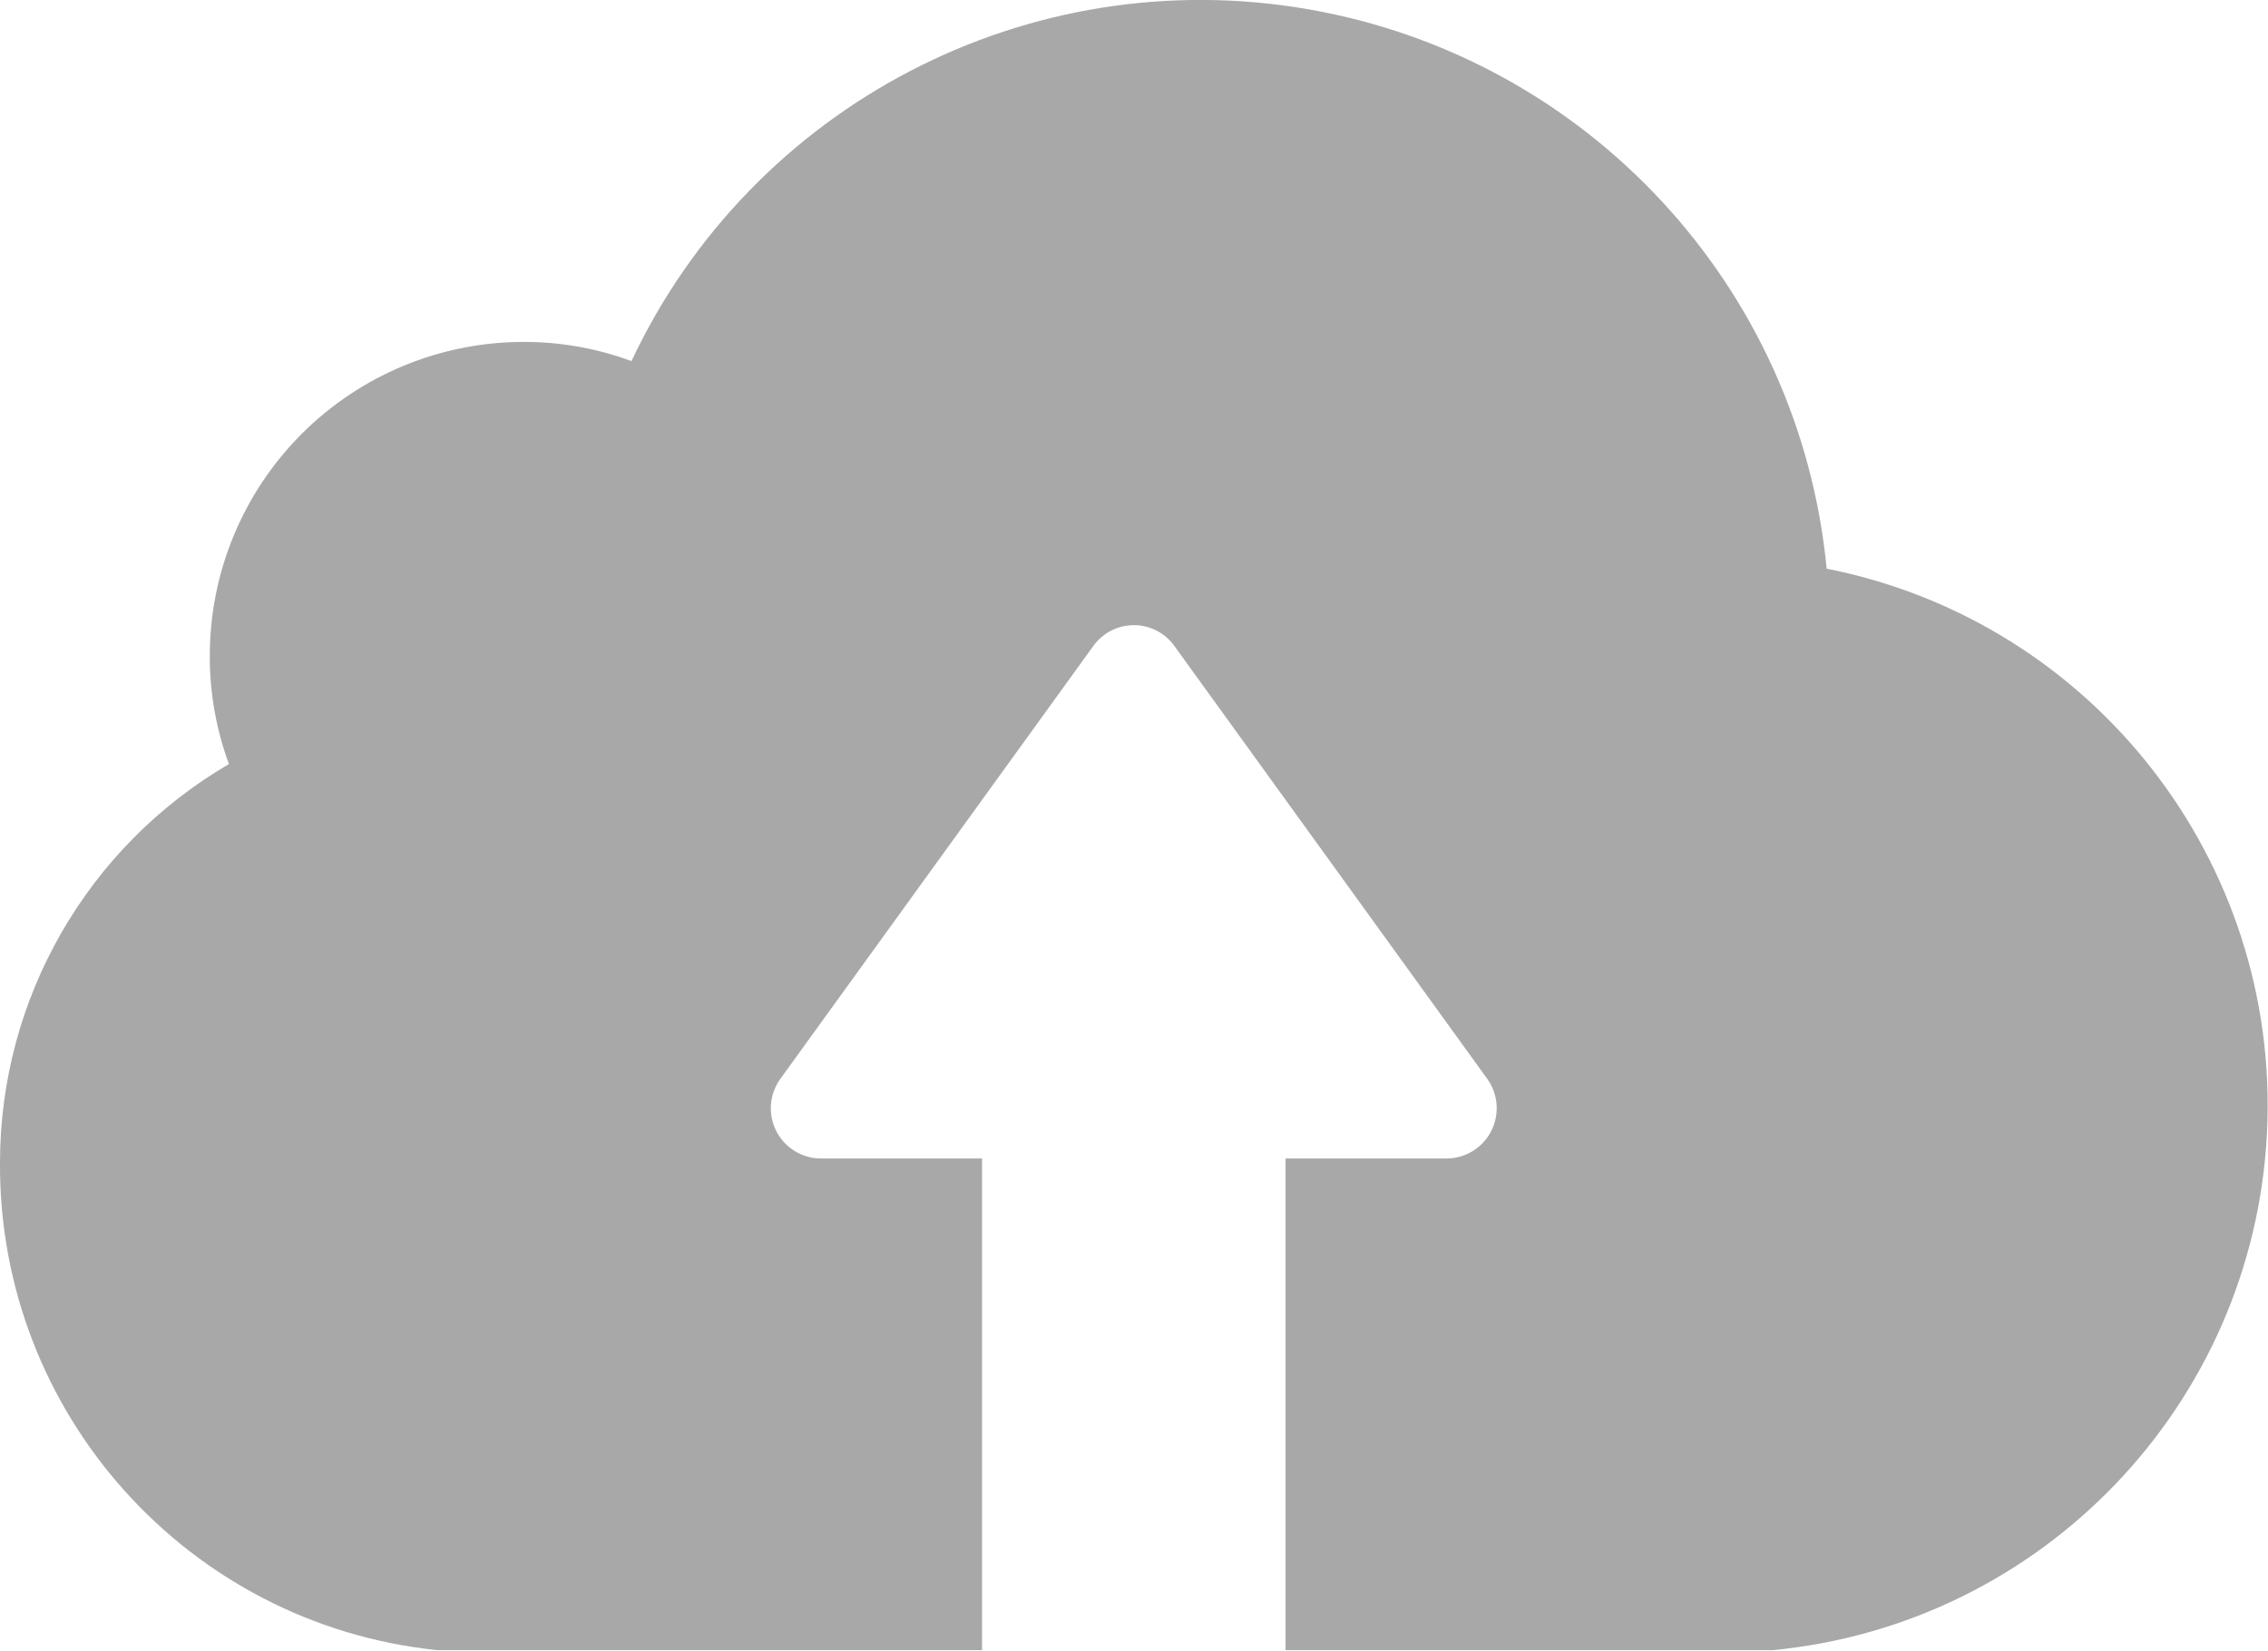
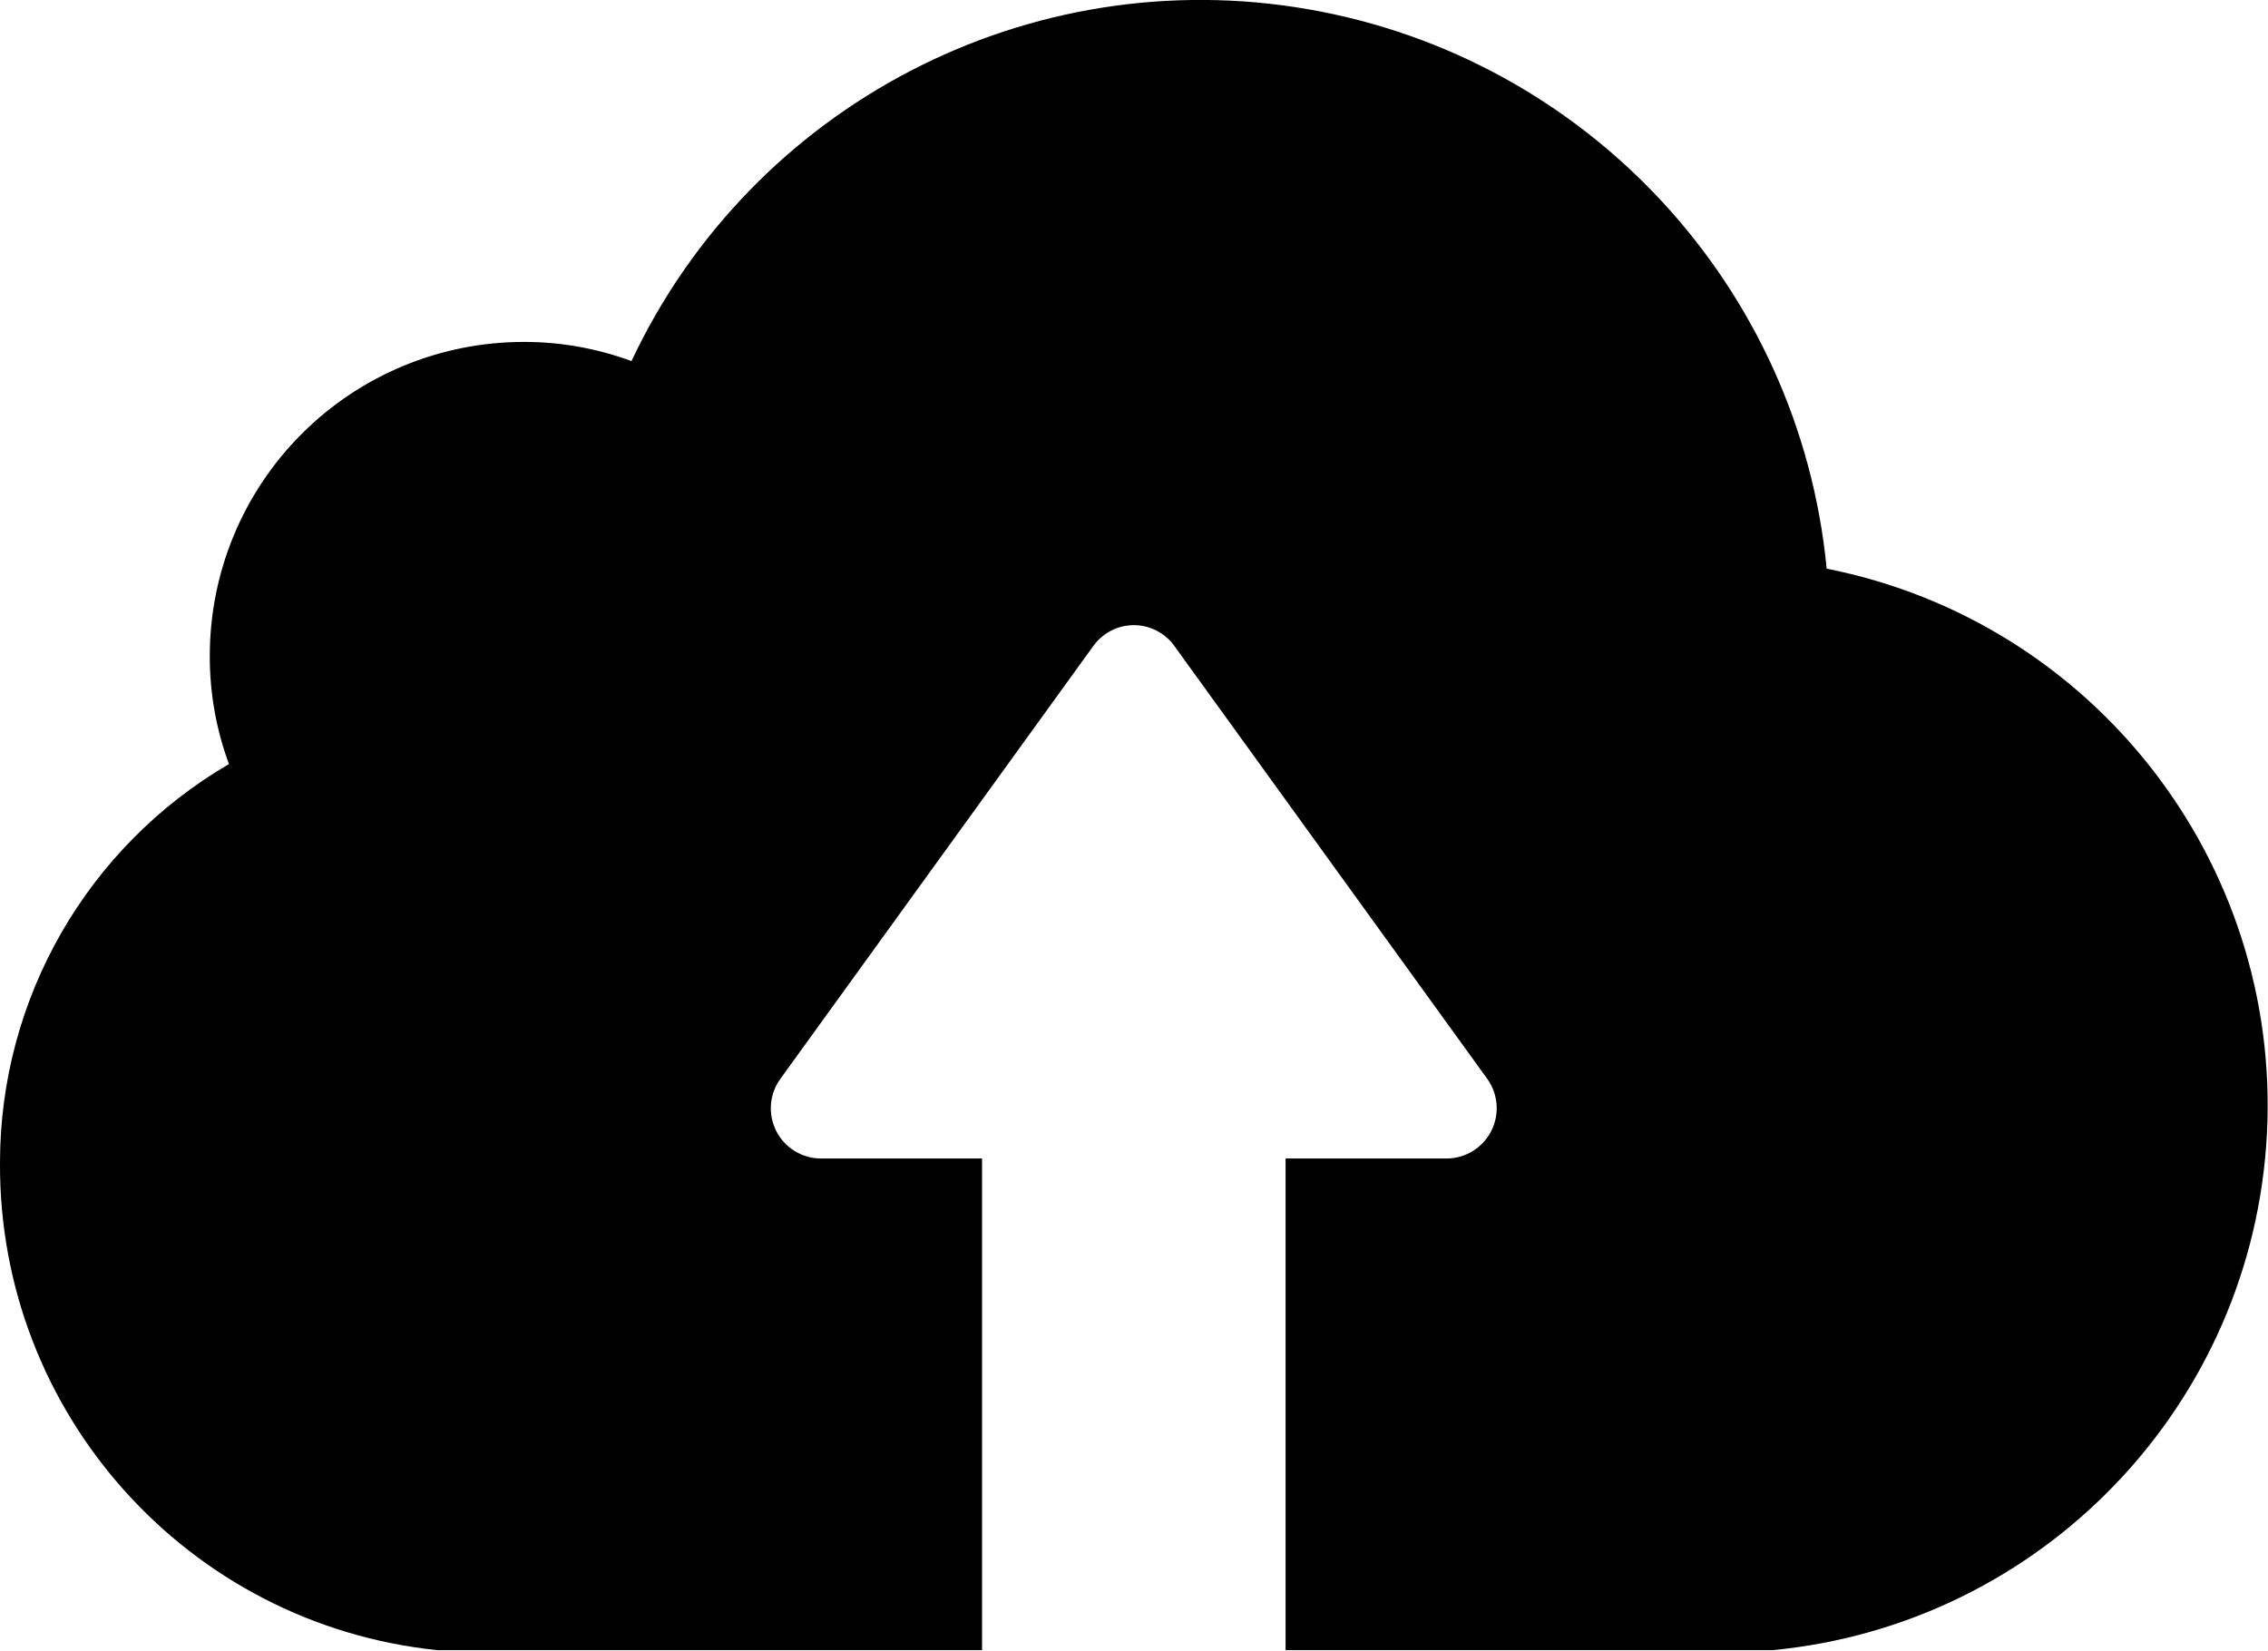
<svg xmlns="http://www.w3.org/2000/svg" width="23.665" height="17.219" viewBox="0 0 23.665 17.219">
  <g id="cloud-computing" transform="translate(0 -66.65)">
    <g id="Group_22" data-name="Group 22" transform="translate(0 66.65)">
-       <path id="Path_17" data-name="Path 17" d="M18.491,83.869H13.414v-5.13h1.678a.525.525,0,0,0,.426-.832l-3.264-4.516a.52.52,0,0,0-.846,0L8.143,77.907a.524.524,0,0,0,.426.832h1.678v5.13H4.56A5.086,5.086,0,0,1,0,78.782a4.817,4.817,0,0,1,2.389-4.159,3.23,3.23,0,0,1-.2-1.127,3.275,3.275,0,0,1,3.278-3.278,3.222,3.222,0,0,1,1.122.2,6.563,6.563,0,0,1,12.471,2.166,5.71,5.71,0,0,1-.571,11.286Z" transform="translate(0 -66.65)" fill="#a8a8a8" />
+       <path id="Path_17" data-name="Path 17" d="M18.491,83.869H13.414v-5.13h1.678a.525.525,0,0,0,.426-.832l-3.264-4.516a.52.52,0,0,0-.846,0L8.143,77.907a.524.524,0,0,0,.426.832h1.678v5.13H4.56A5.086,5.086,0,0,1,0,78.782a4.817,4.817,0,0,1,2.389-4.159,3.23,3.23,0,0,1-.2-1.127,3.275,3.275,0,0,1,3.278-3.278,3.222,3.222,0,0,1,1.122.2,6.563,6.563,0,0,1,12.471,2.166,5.71,5.71,0,0,1-.571,11.286Z" transform="translate(0 -66.65)" />
    </g>
  </g>
</svg>
